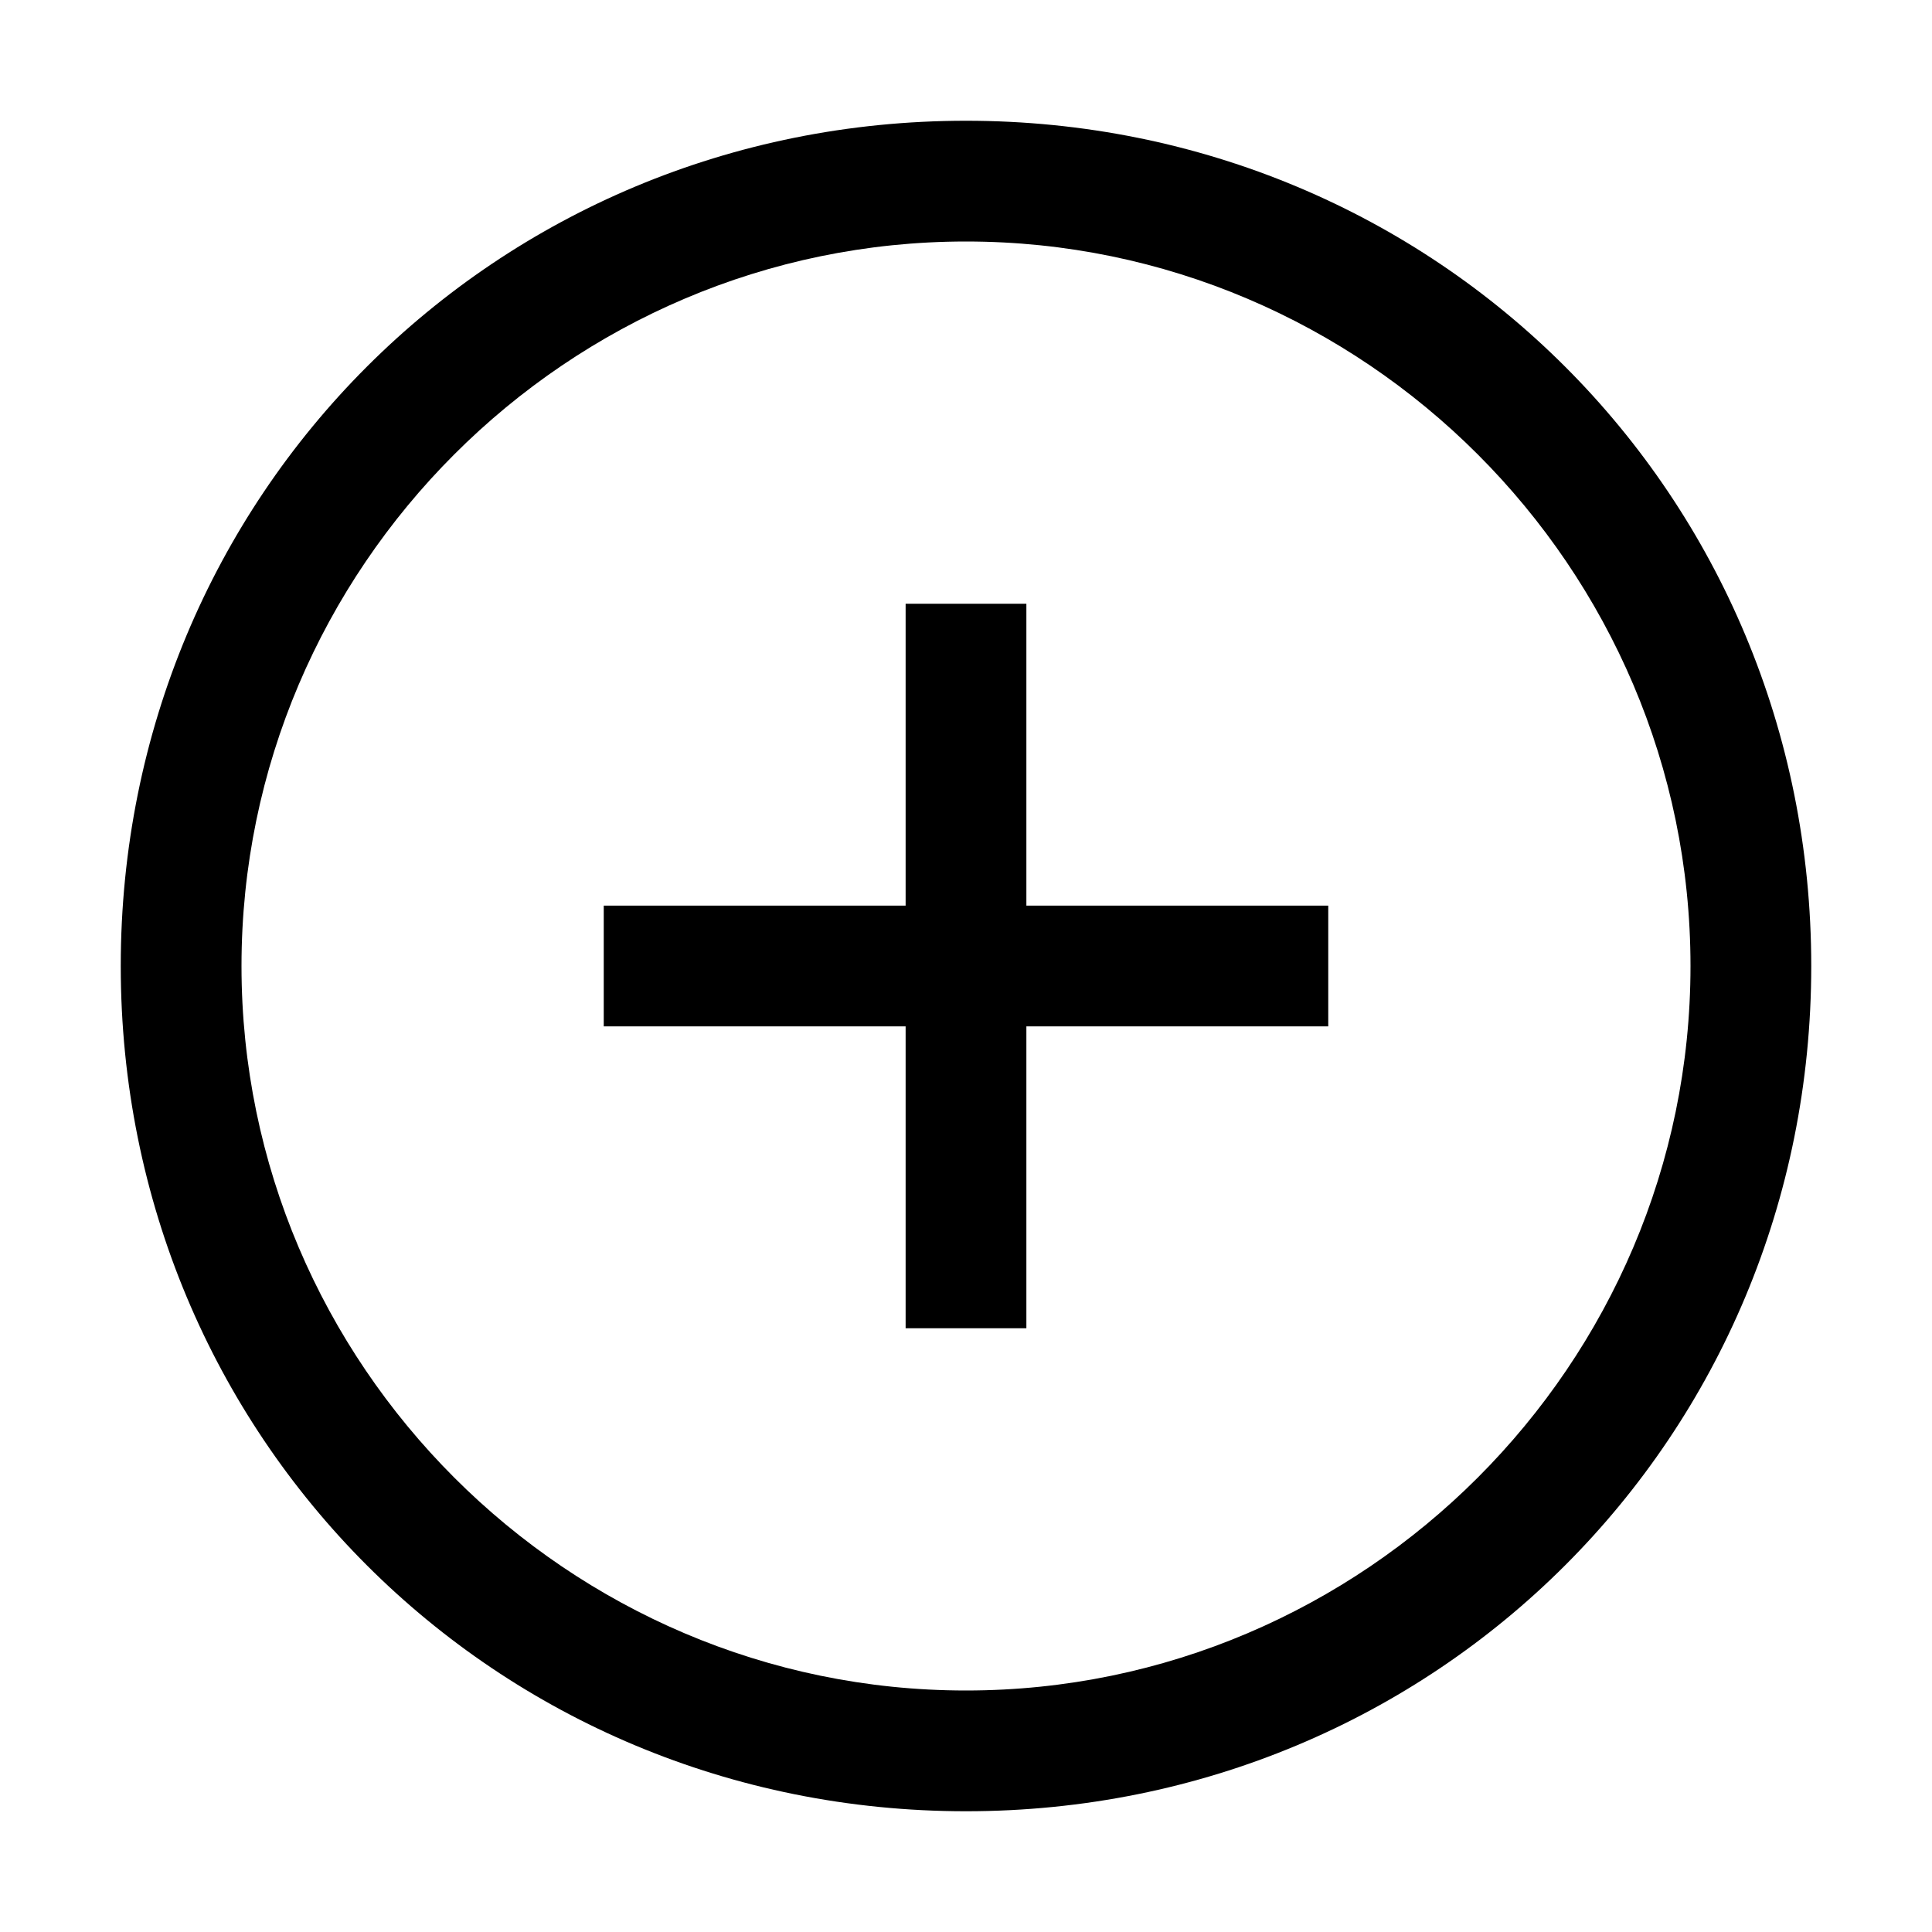
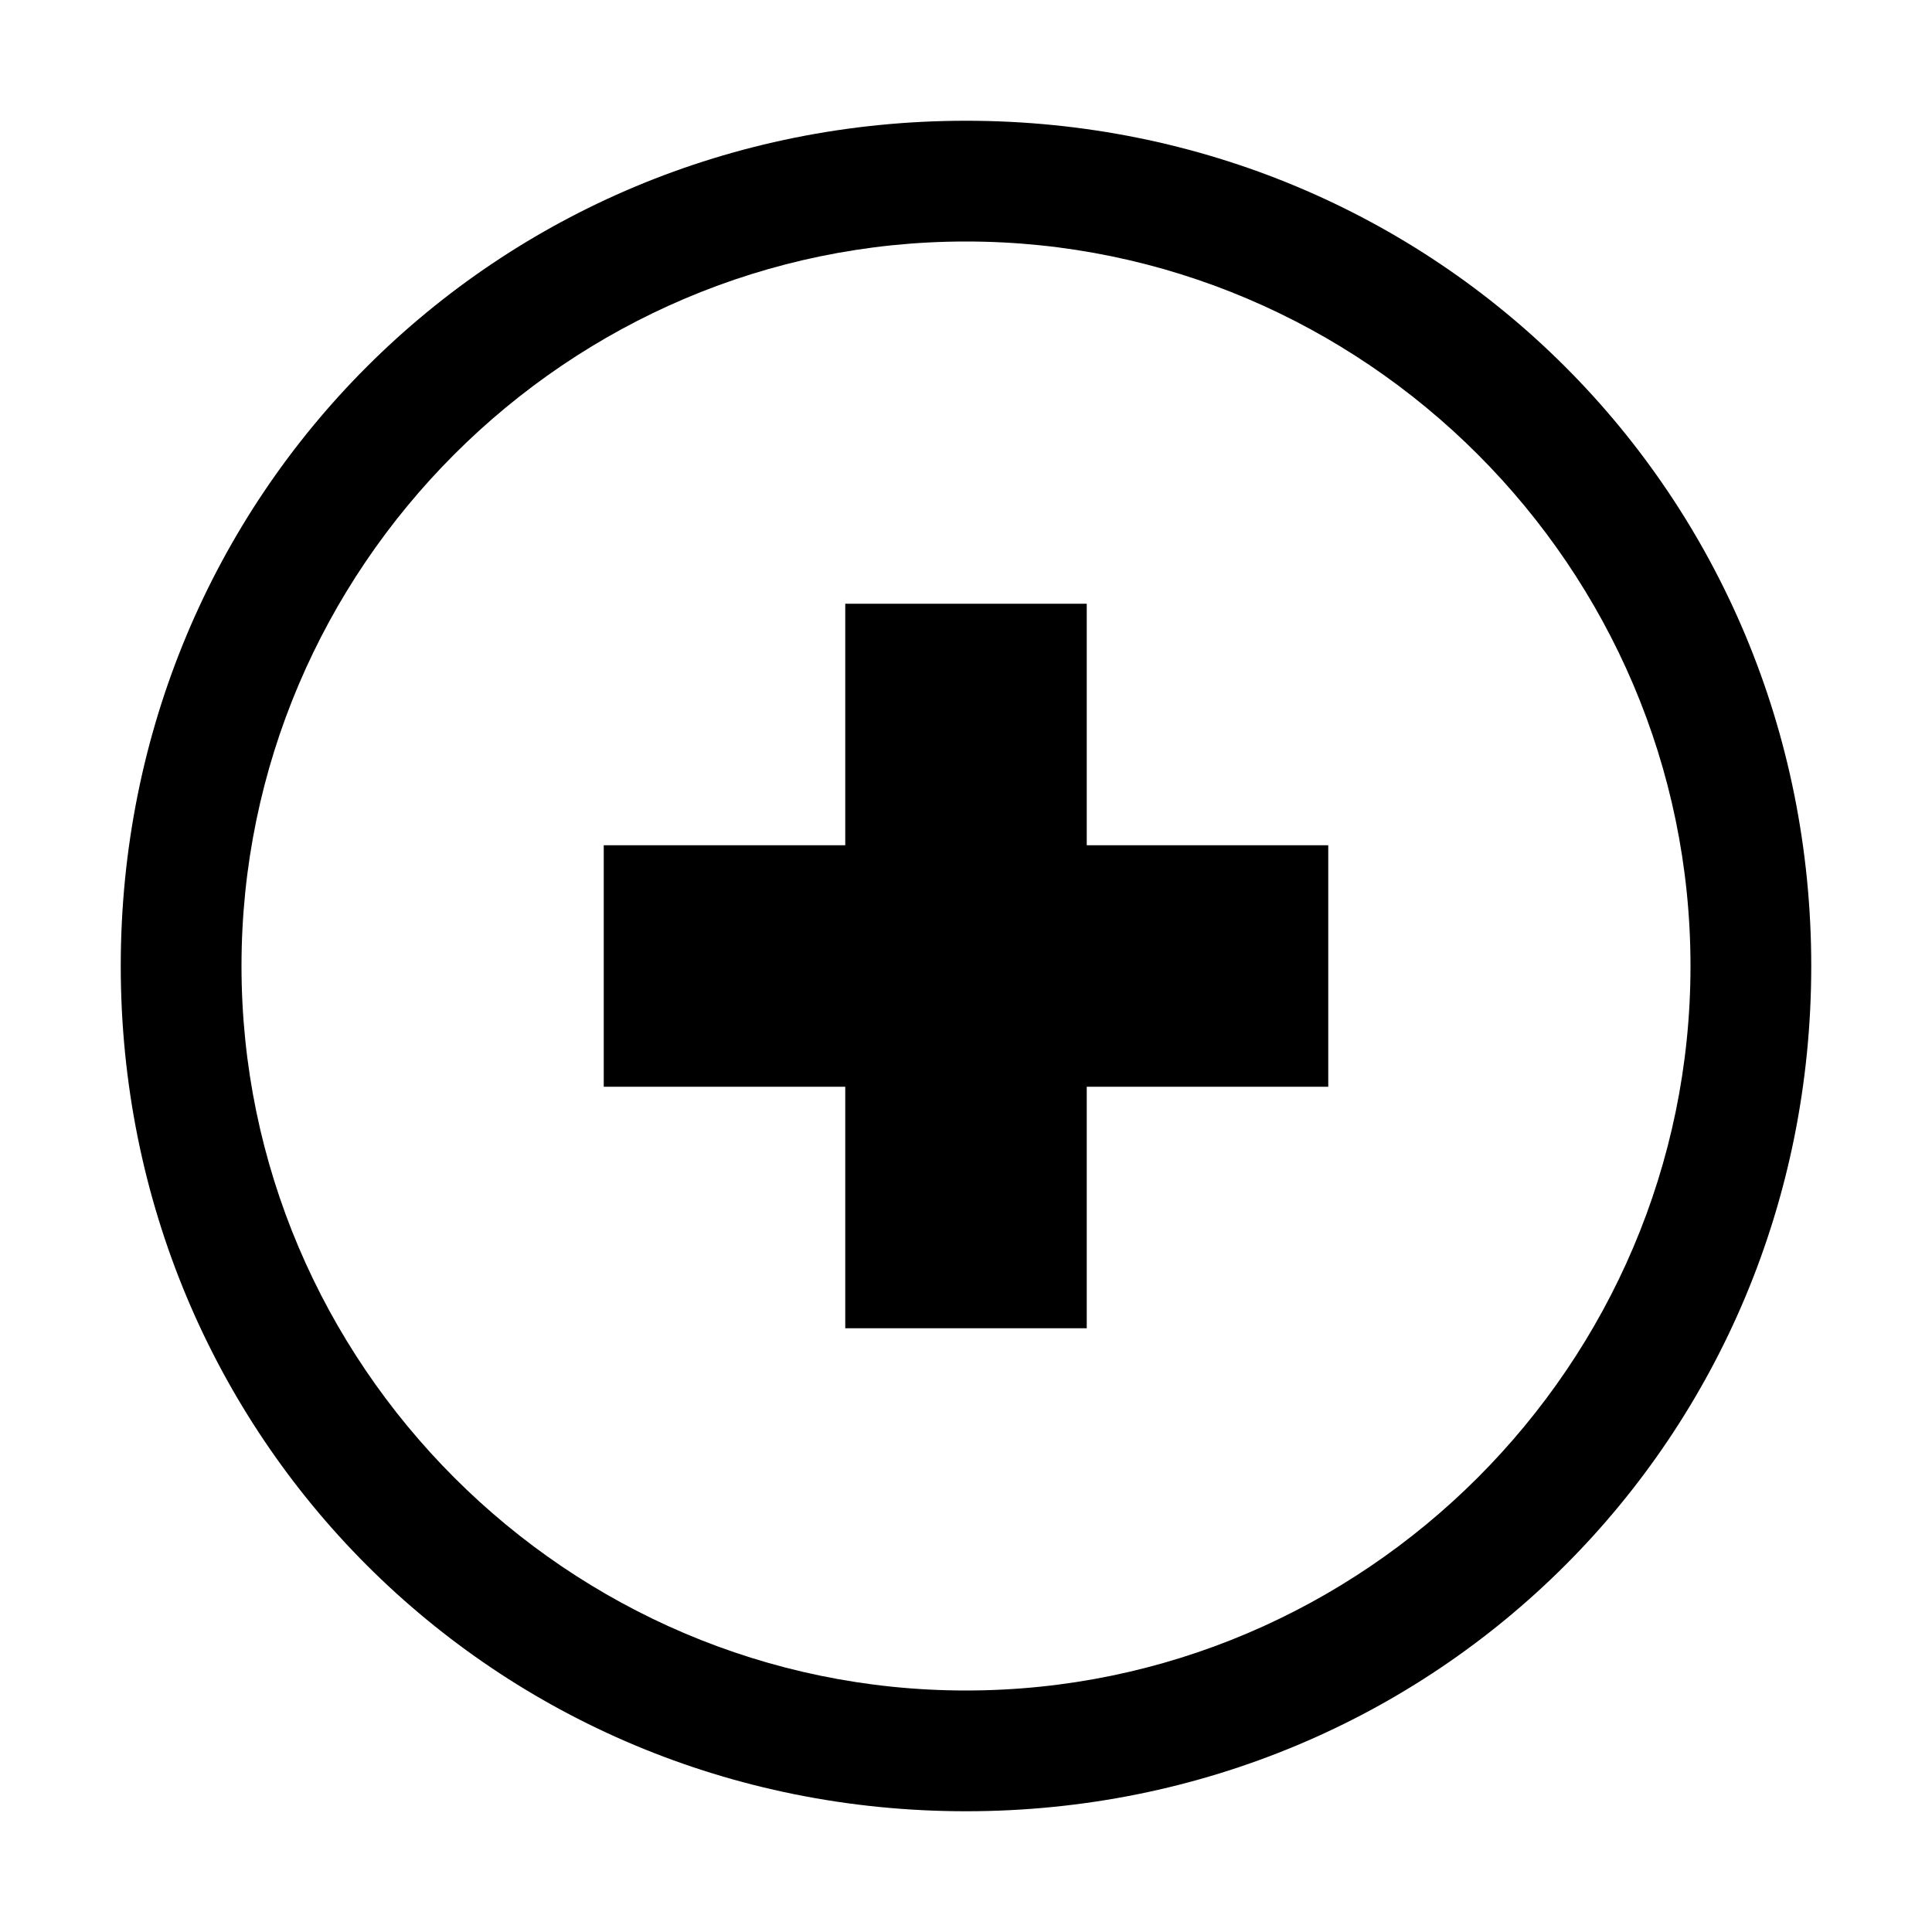
<svg xmlns="http://www.w3.org/2000/svg" version="1.1" id="icon" x="0px" y="0px" width="16px" height="16px" viewBox="0 0 16 16" style="enable-background:new 0 0 16 16;" xml:space="preserve">
  <style type="text/css">
	.st0{fill:none;}
</style>
  <path d="M8,2c3.3,0,6,2.7,6,6s-2.7,6-6,6s-6-2.7-6-6S4.7,2,8,2 M8,1C4.1,1,1,4.1,1,8s3.1,7,7,7s7-3.1,7-7S11.9,1,8,1z" />
-   <polygon points="11,7.5 8.5,7.5 8.5,5 7.5,5 7.5,7.5 5,7.5 5,8.5 7.5,8.5 7.5,11 8.5,11 8.5,8.5 11,8.5 " />
+   <polygon points="11,7 9,7 9,5 7,5 7,7 5,7 5,9 7,9 7,11 9,11 9,9 11,9 " />
  <rect id="_Transparent_Rectangle_" class="st0" width="16" height="16" />
</svg>
